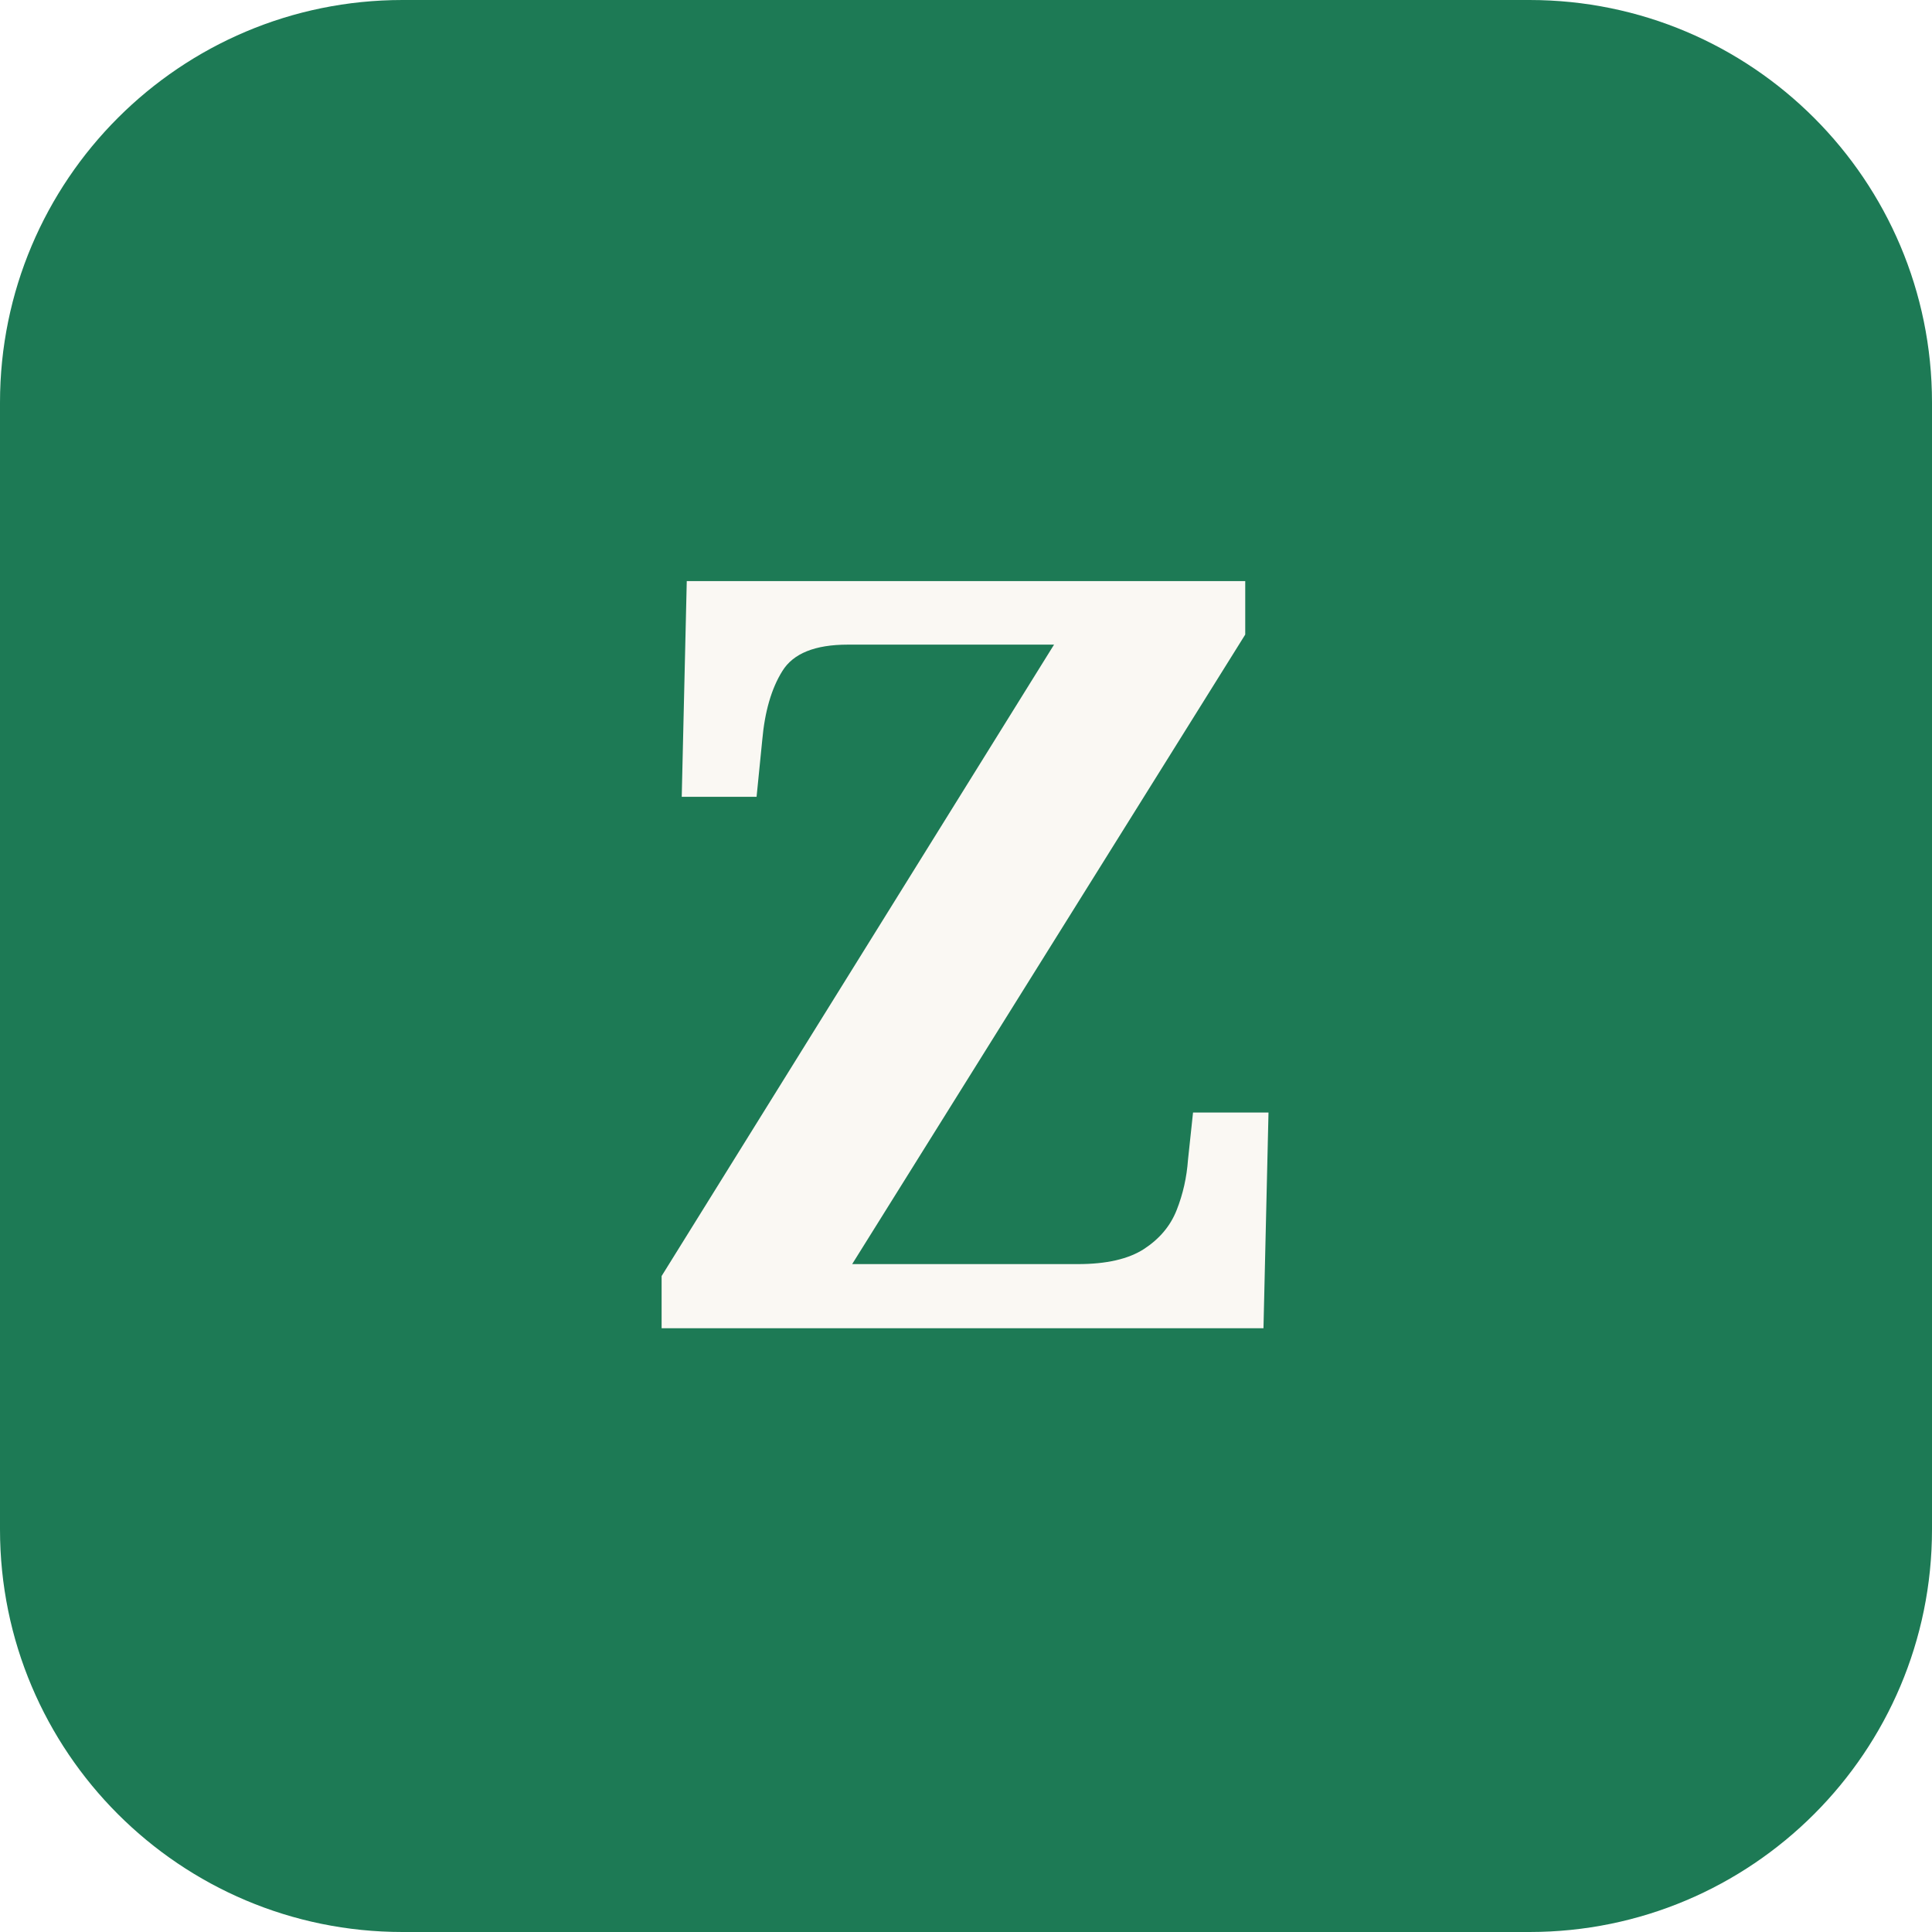
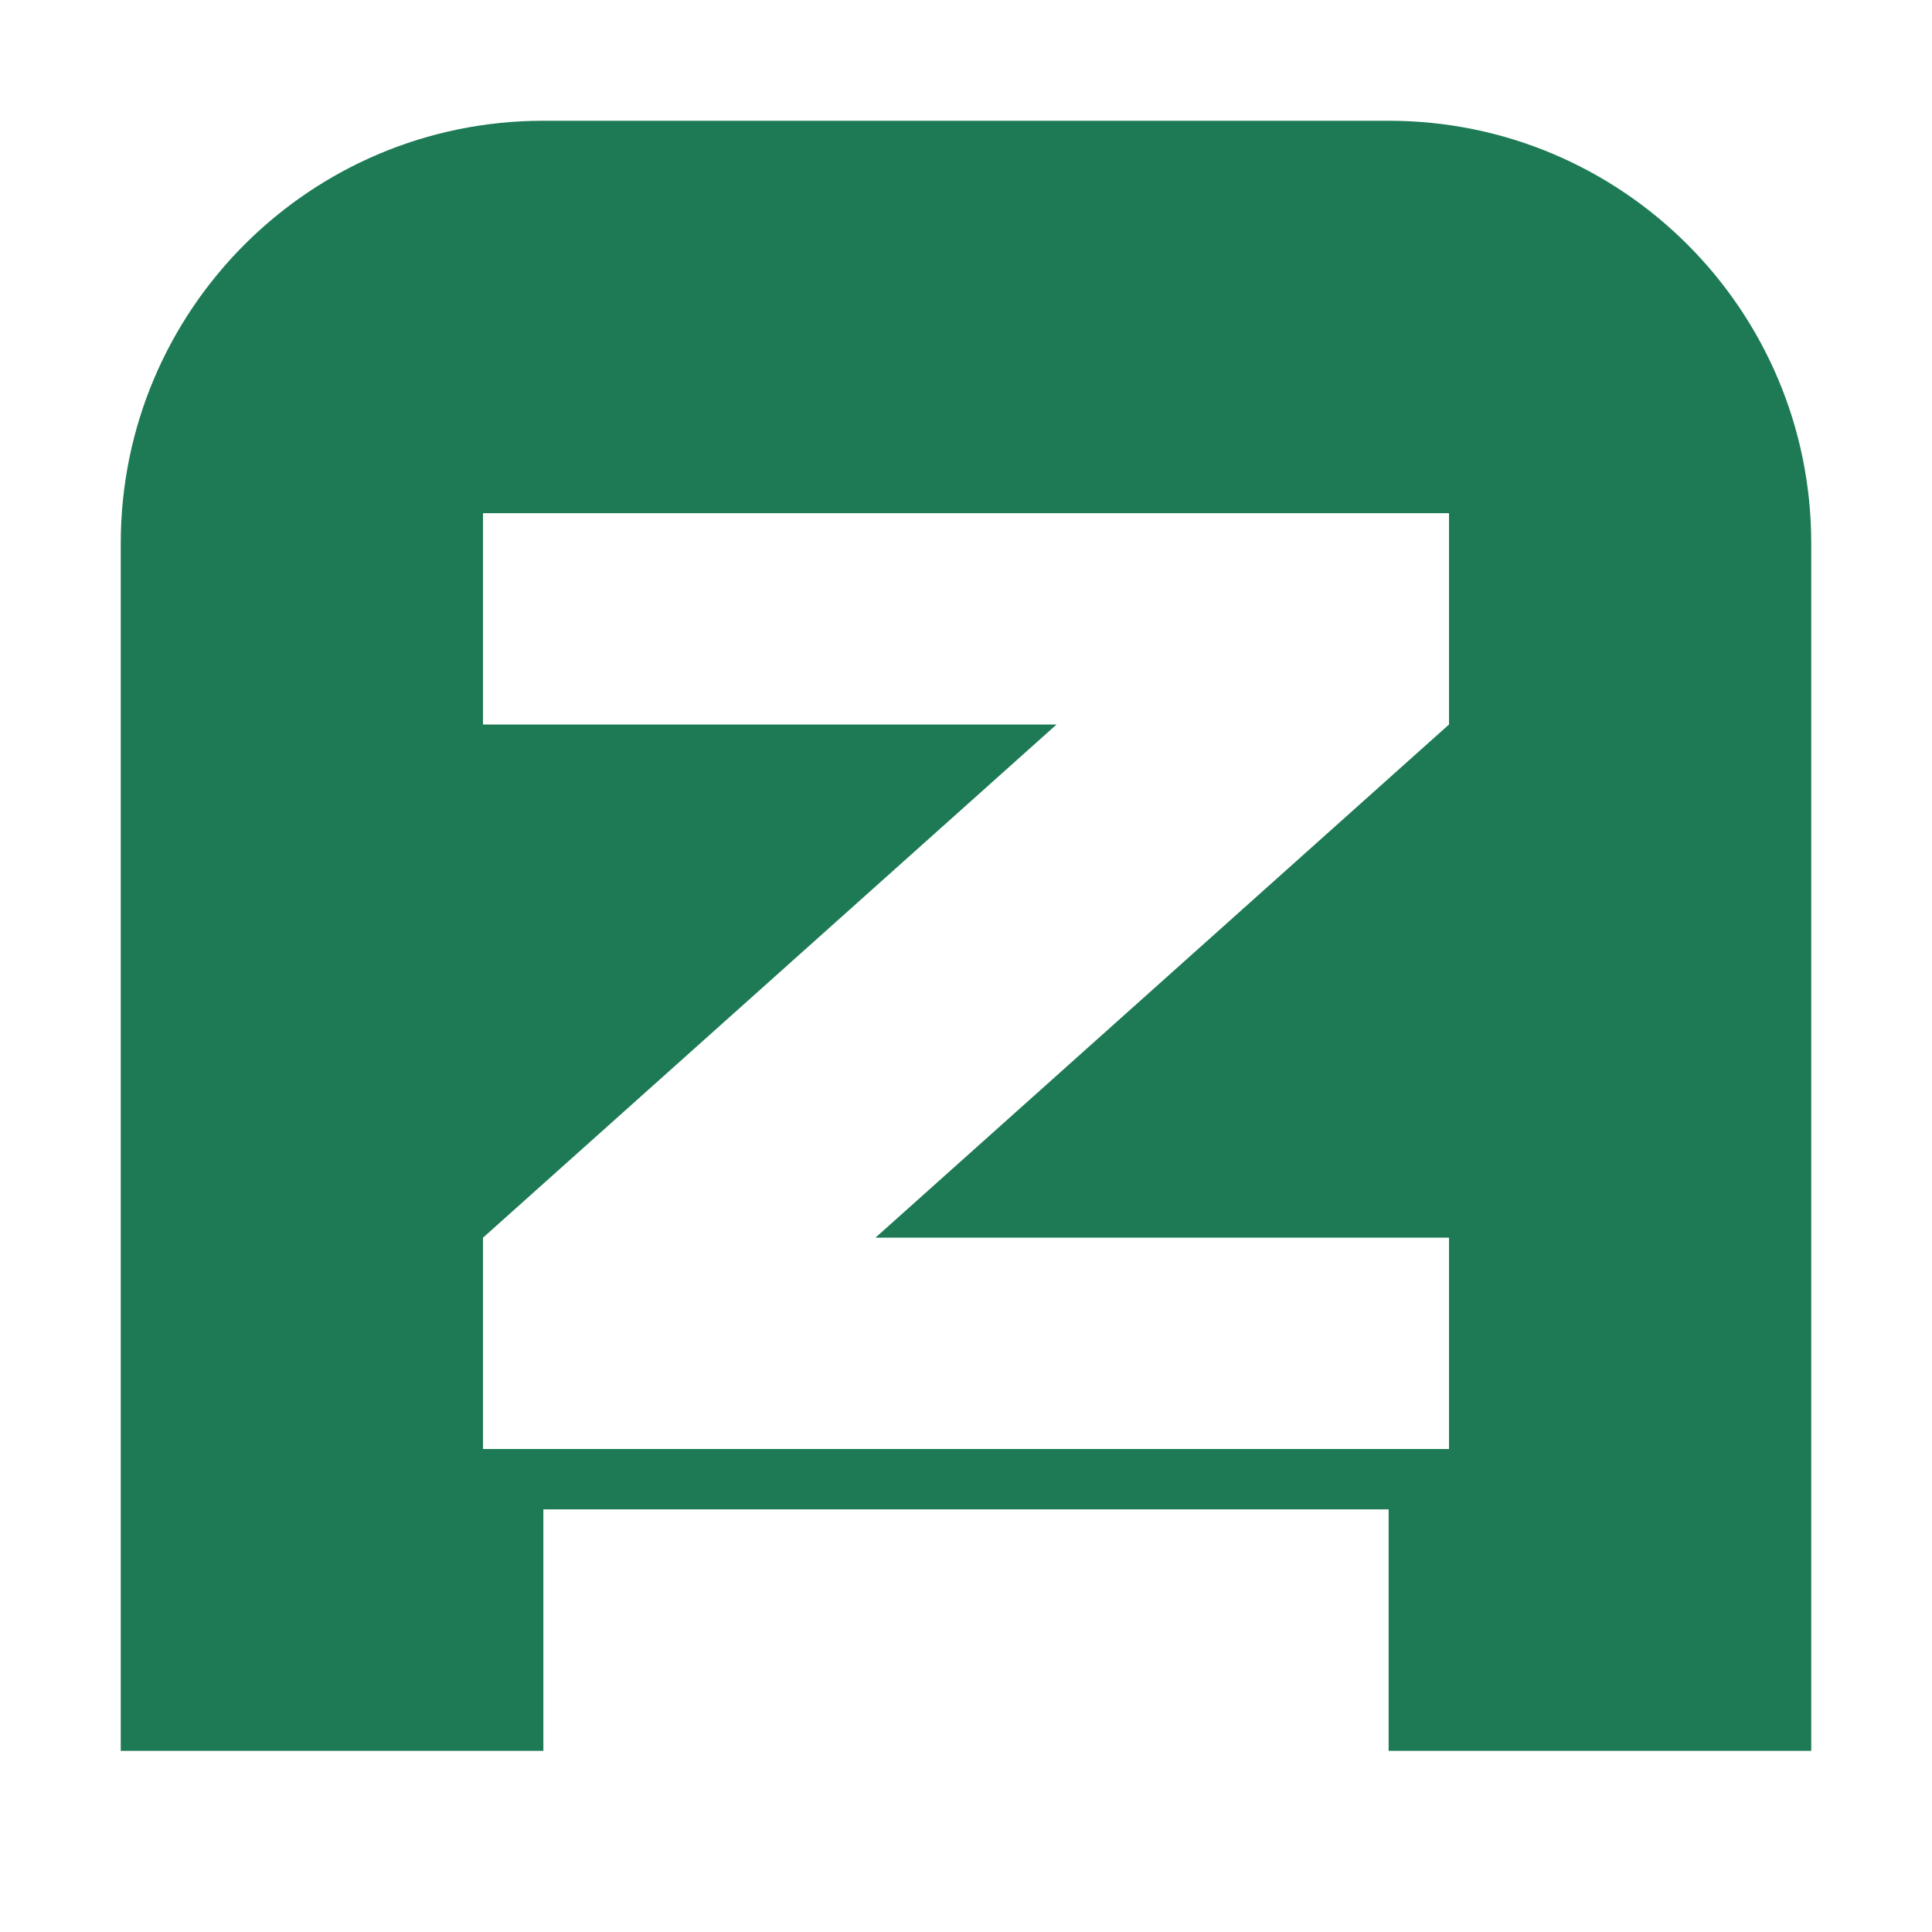
- <svg xmlns="http://www.w3.org/2000/svg" viewBox="0 0 48 48">
-   <rect width="48" height="48" rx="10" fill="#1d7a55" />
-   <text x="24" y="33" text-anchor="middle" font-family="Georgia, serif" font-size="26" font-weight="600" fill="#faf8f3">Z</text>
+ <svg xmlns="http://www.w3.org/2000/svg" viewBox="0 0 64 64">
+   <path fill="#1d7a55" fill-rule="evenodd" d="M18 4h28c7.732 0 14 6.268 14 14v40H46v-8H18v8H4V18C4 10.268 10.268 4 18 4Zm-2 13h32v7L29 41h19v7H16v-7l19-17H16v-7Z" />
</svg>
